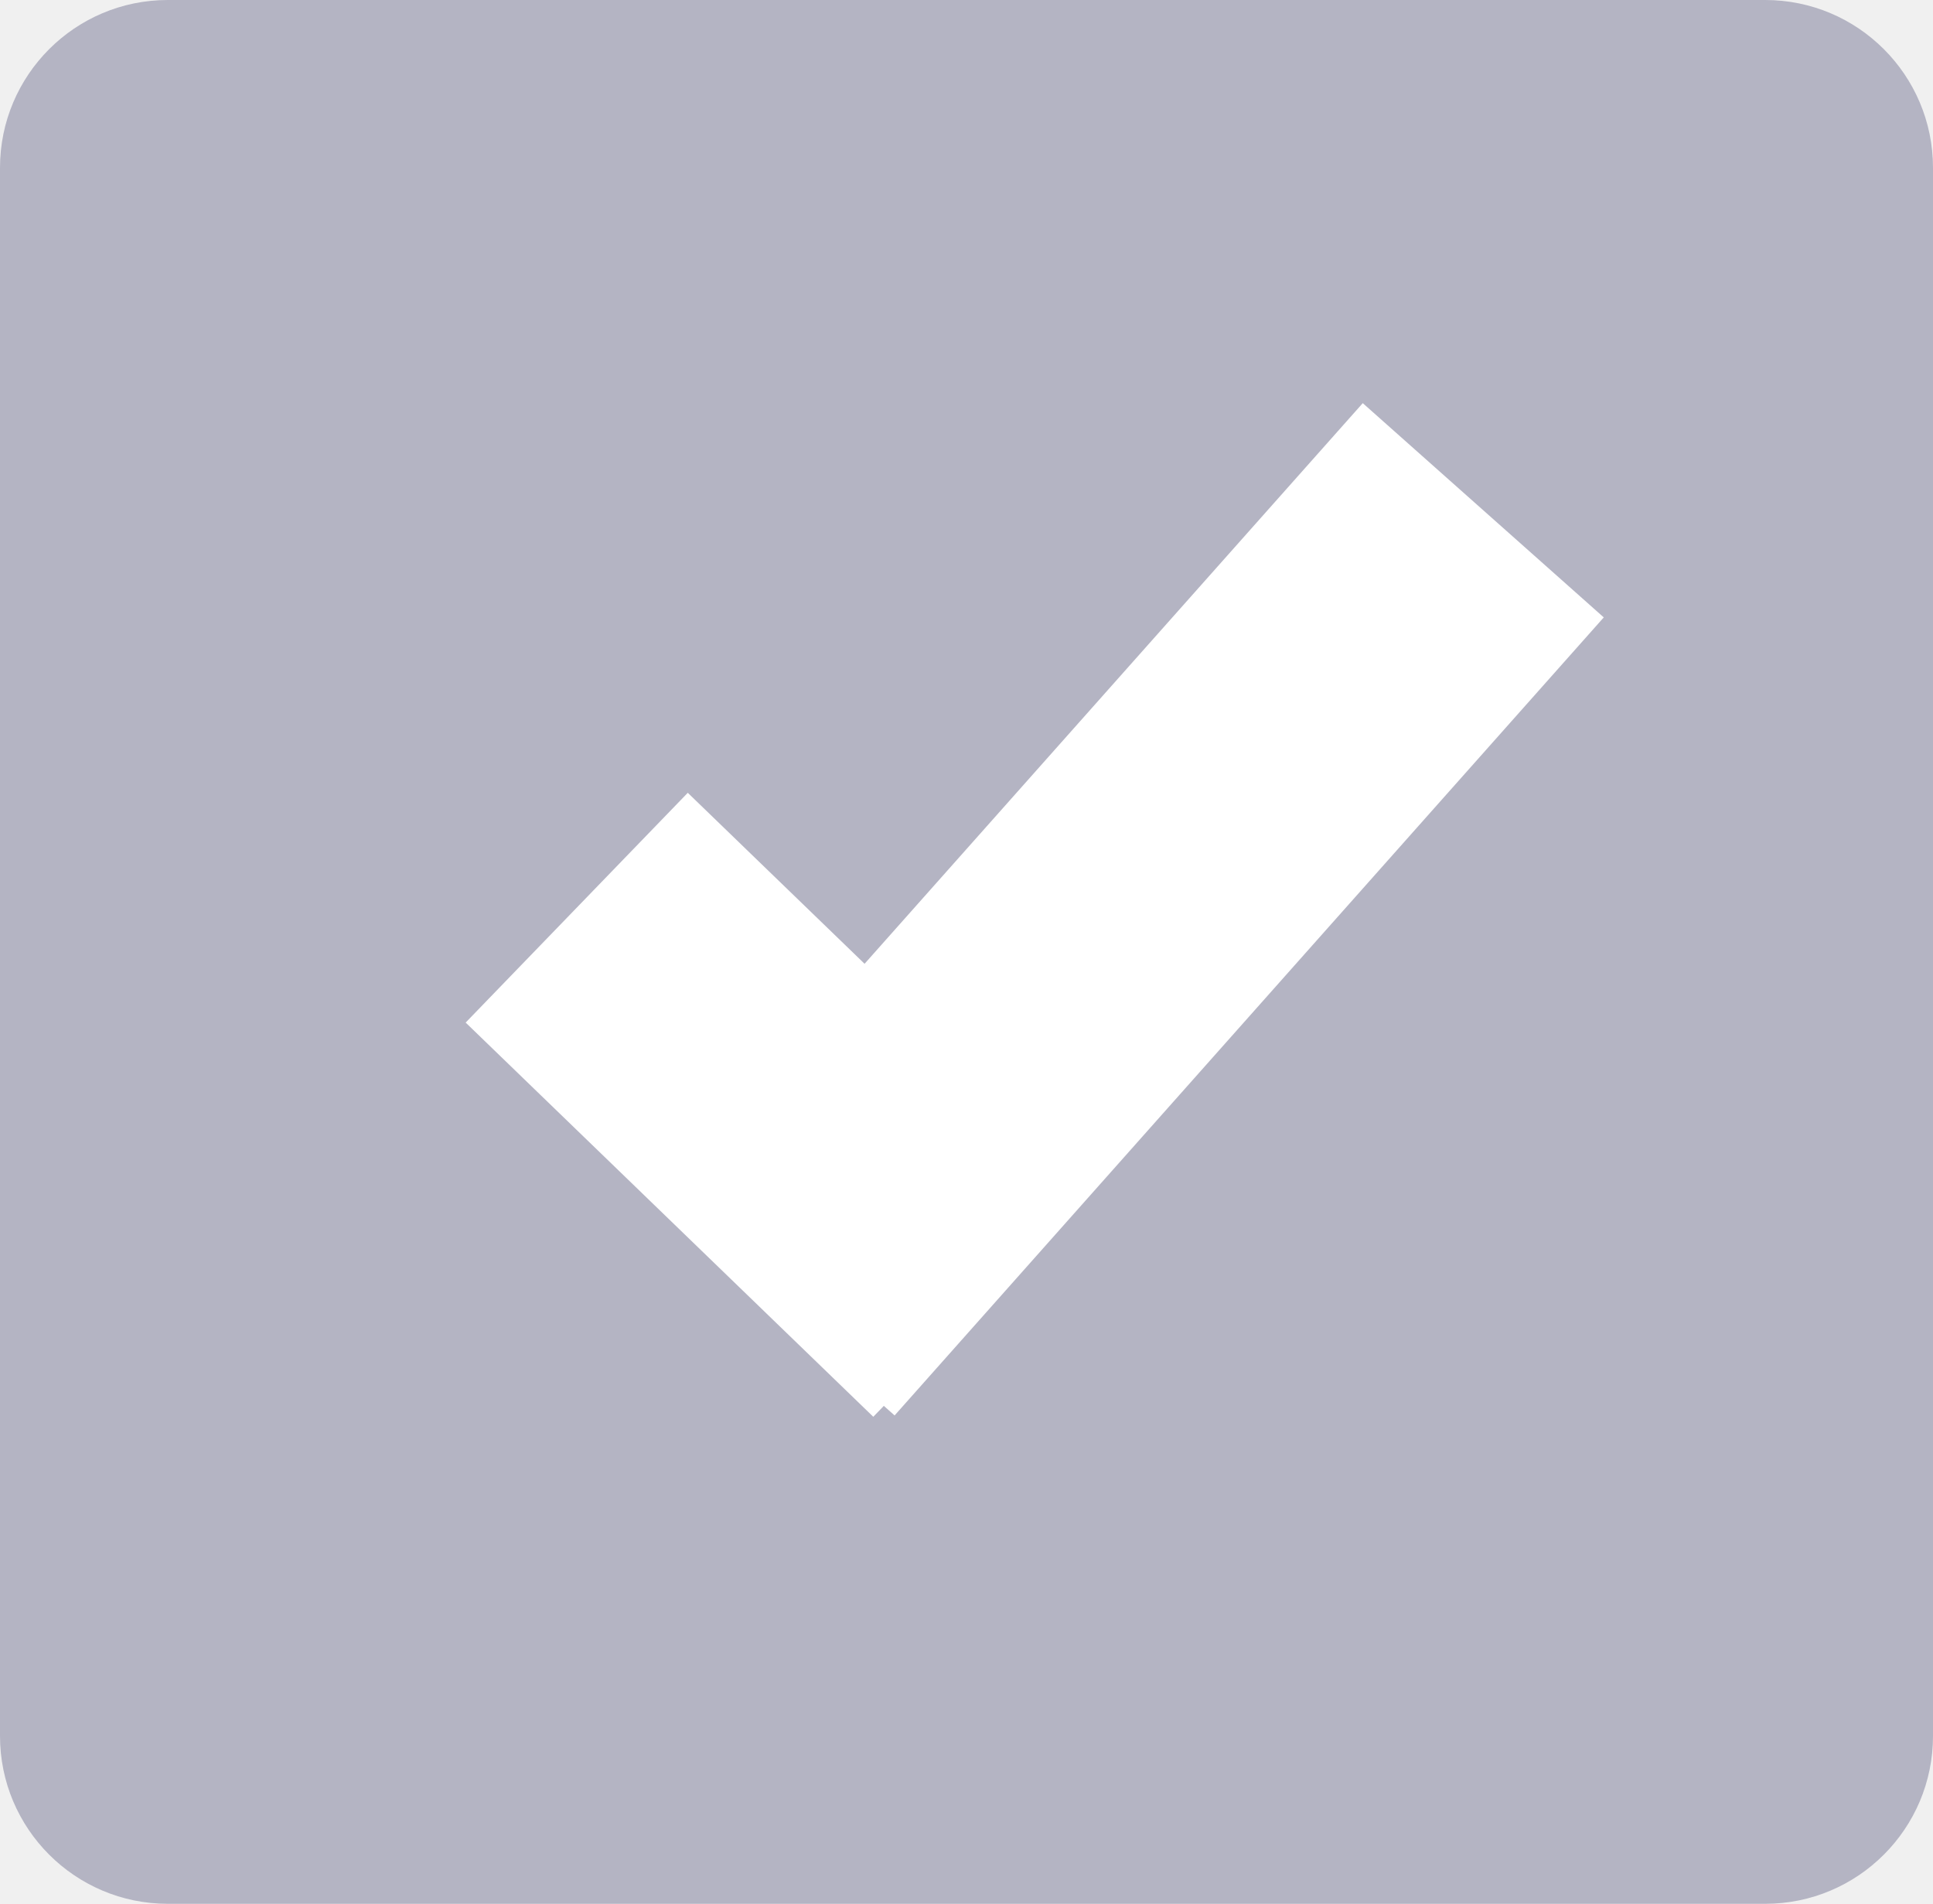
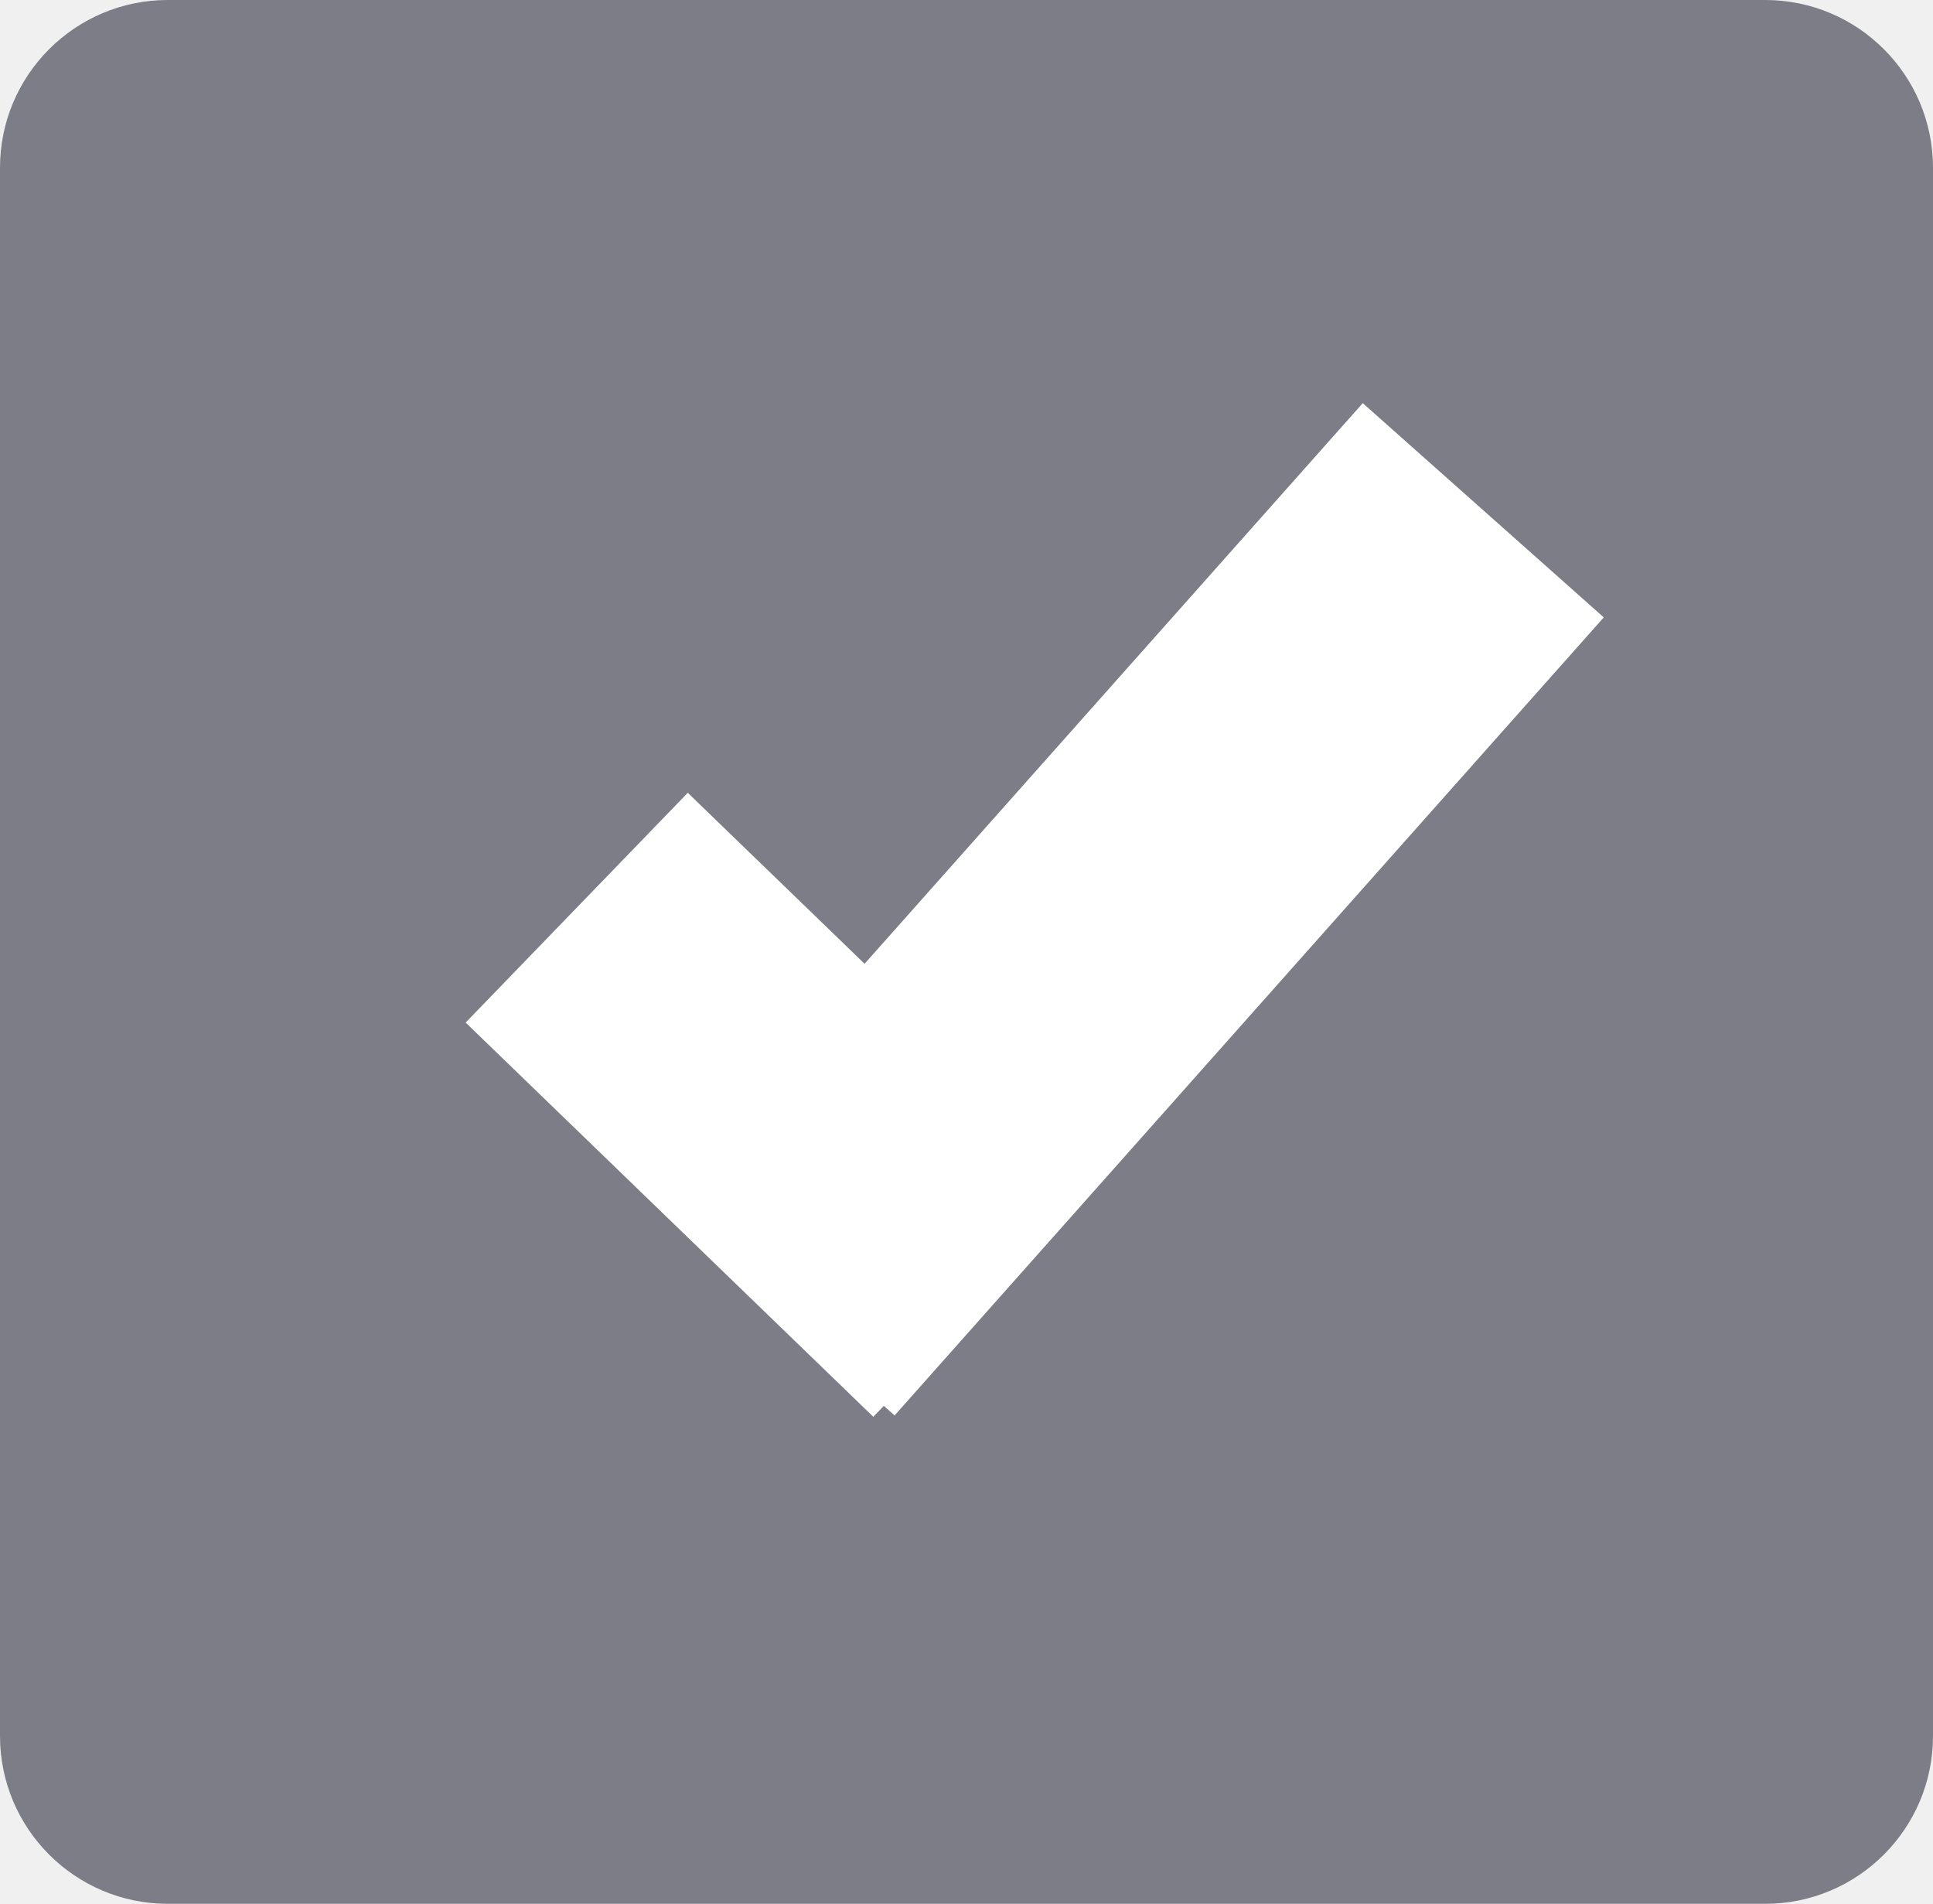
<svg xmlns="http://www.w3.org/2000/svg" version="1.1" id="mdi-checkbox-multiple-marked" x="0px" y="0px" viewBox="0 0 6.013 5.921" xml:space="preserve" width="6.013" height="5.921">
  <defs id="defs1" />
-   <rect style="fill:#b4b4c3;fill-opacity:1;stroke:#555564;stroke-width:0;stroke-miterlimit:1;stroke-dasharray:none;stroke-opacity:1" id="rect1" width="6.013" height="5.921" x="0" y="0" ry="0.522" />
+   <rect style="fill:#7d7d87;fill-opacity:1;stroke:#555564;stroke-width:0;stroke-miterlimit:1;stroke-dasharray:none;stroke-opacity:1" id="rect1" width="6.013" height="5.921" x="0" y="0" ry="0.522" />
  <path style="fill:none;fill-rule:evenodd;stroke:#ffffff;stroke-width:0.994;stroke-linecap:butt;stroke-linejoin:miter;stroke-dasharray:none;stroke-opacity:1" d="m 1.794,2.823 1.268,1.226" id="path2-2" />
  <path style="fill:none;fill-rule:evenodd;stroke:#ffffff;stroke-width:1.003;stroke-linecap:butt;stroke-linejoin:miter;stroke-dasharray:none;stroke-opacity:1" d="M 2.408,4.069 4.614,1.587" id="path3-9" />
</svg>
